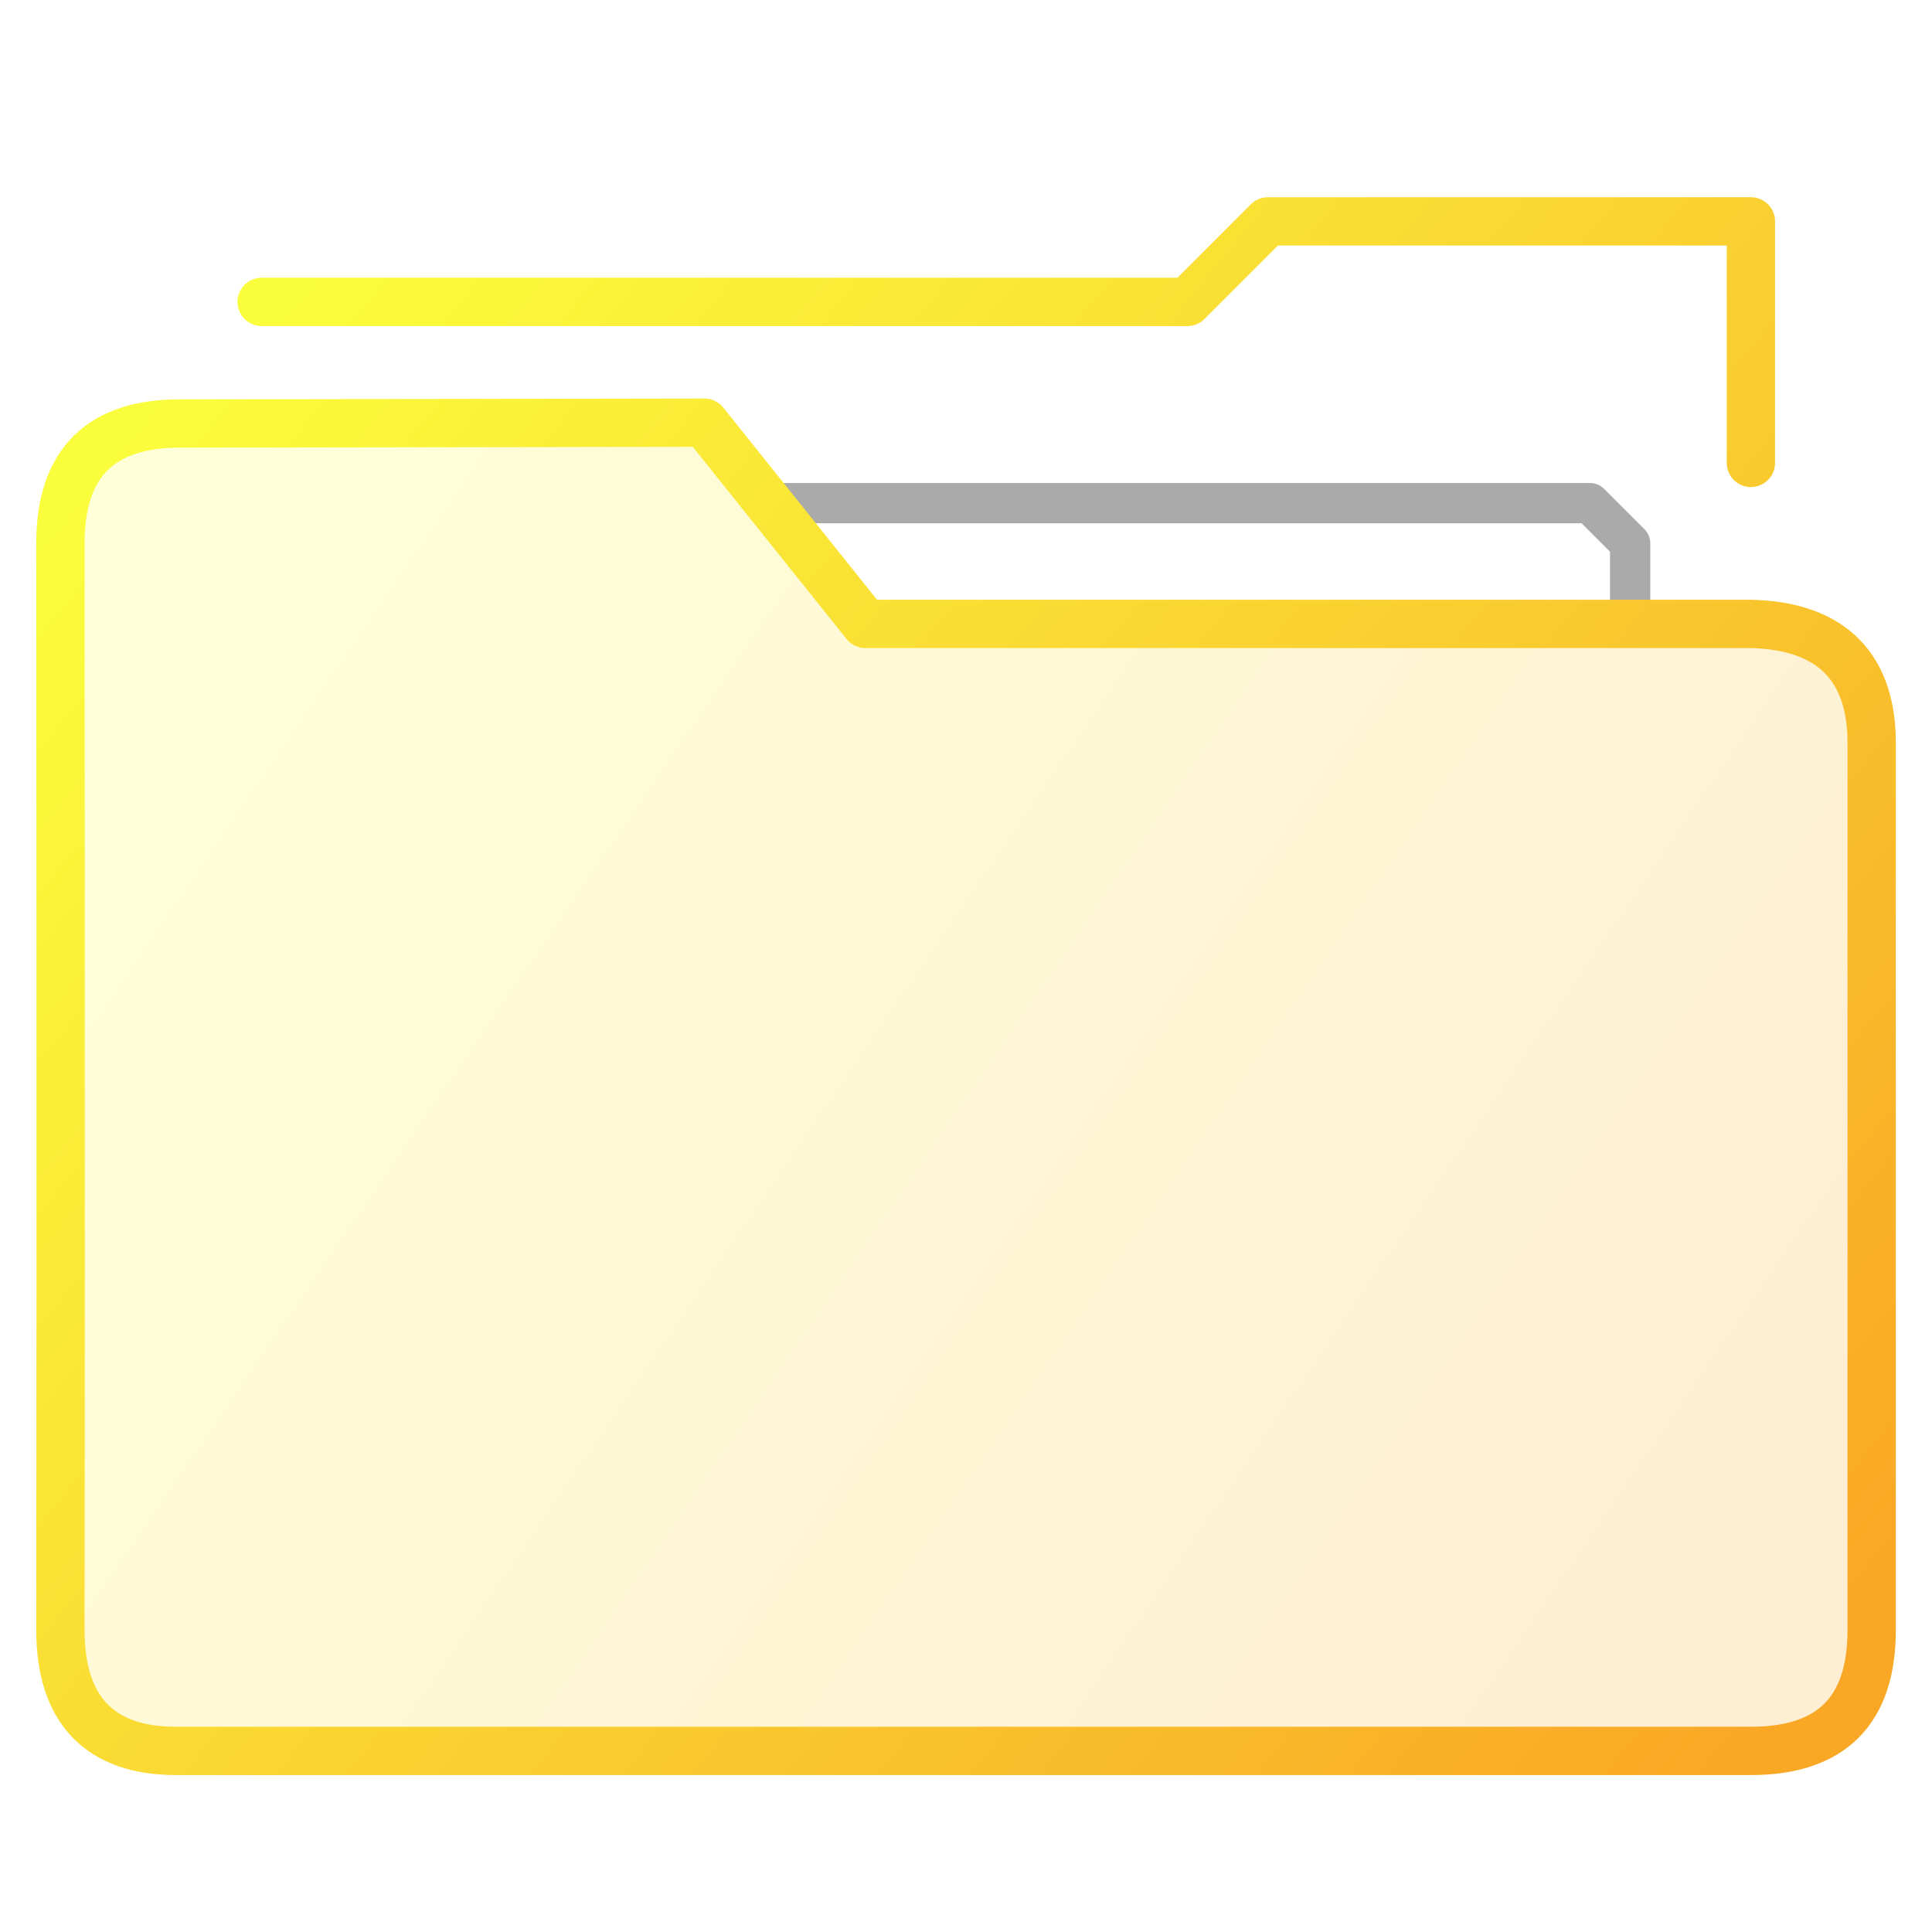
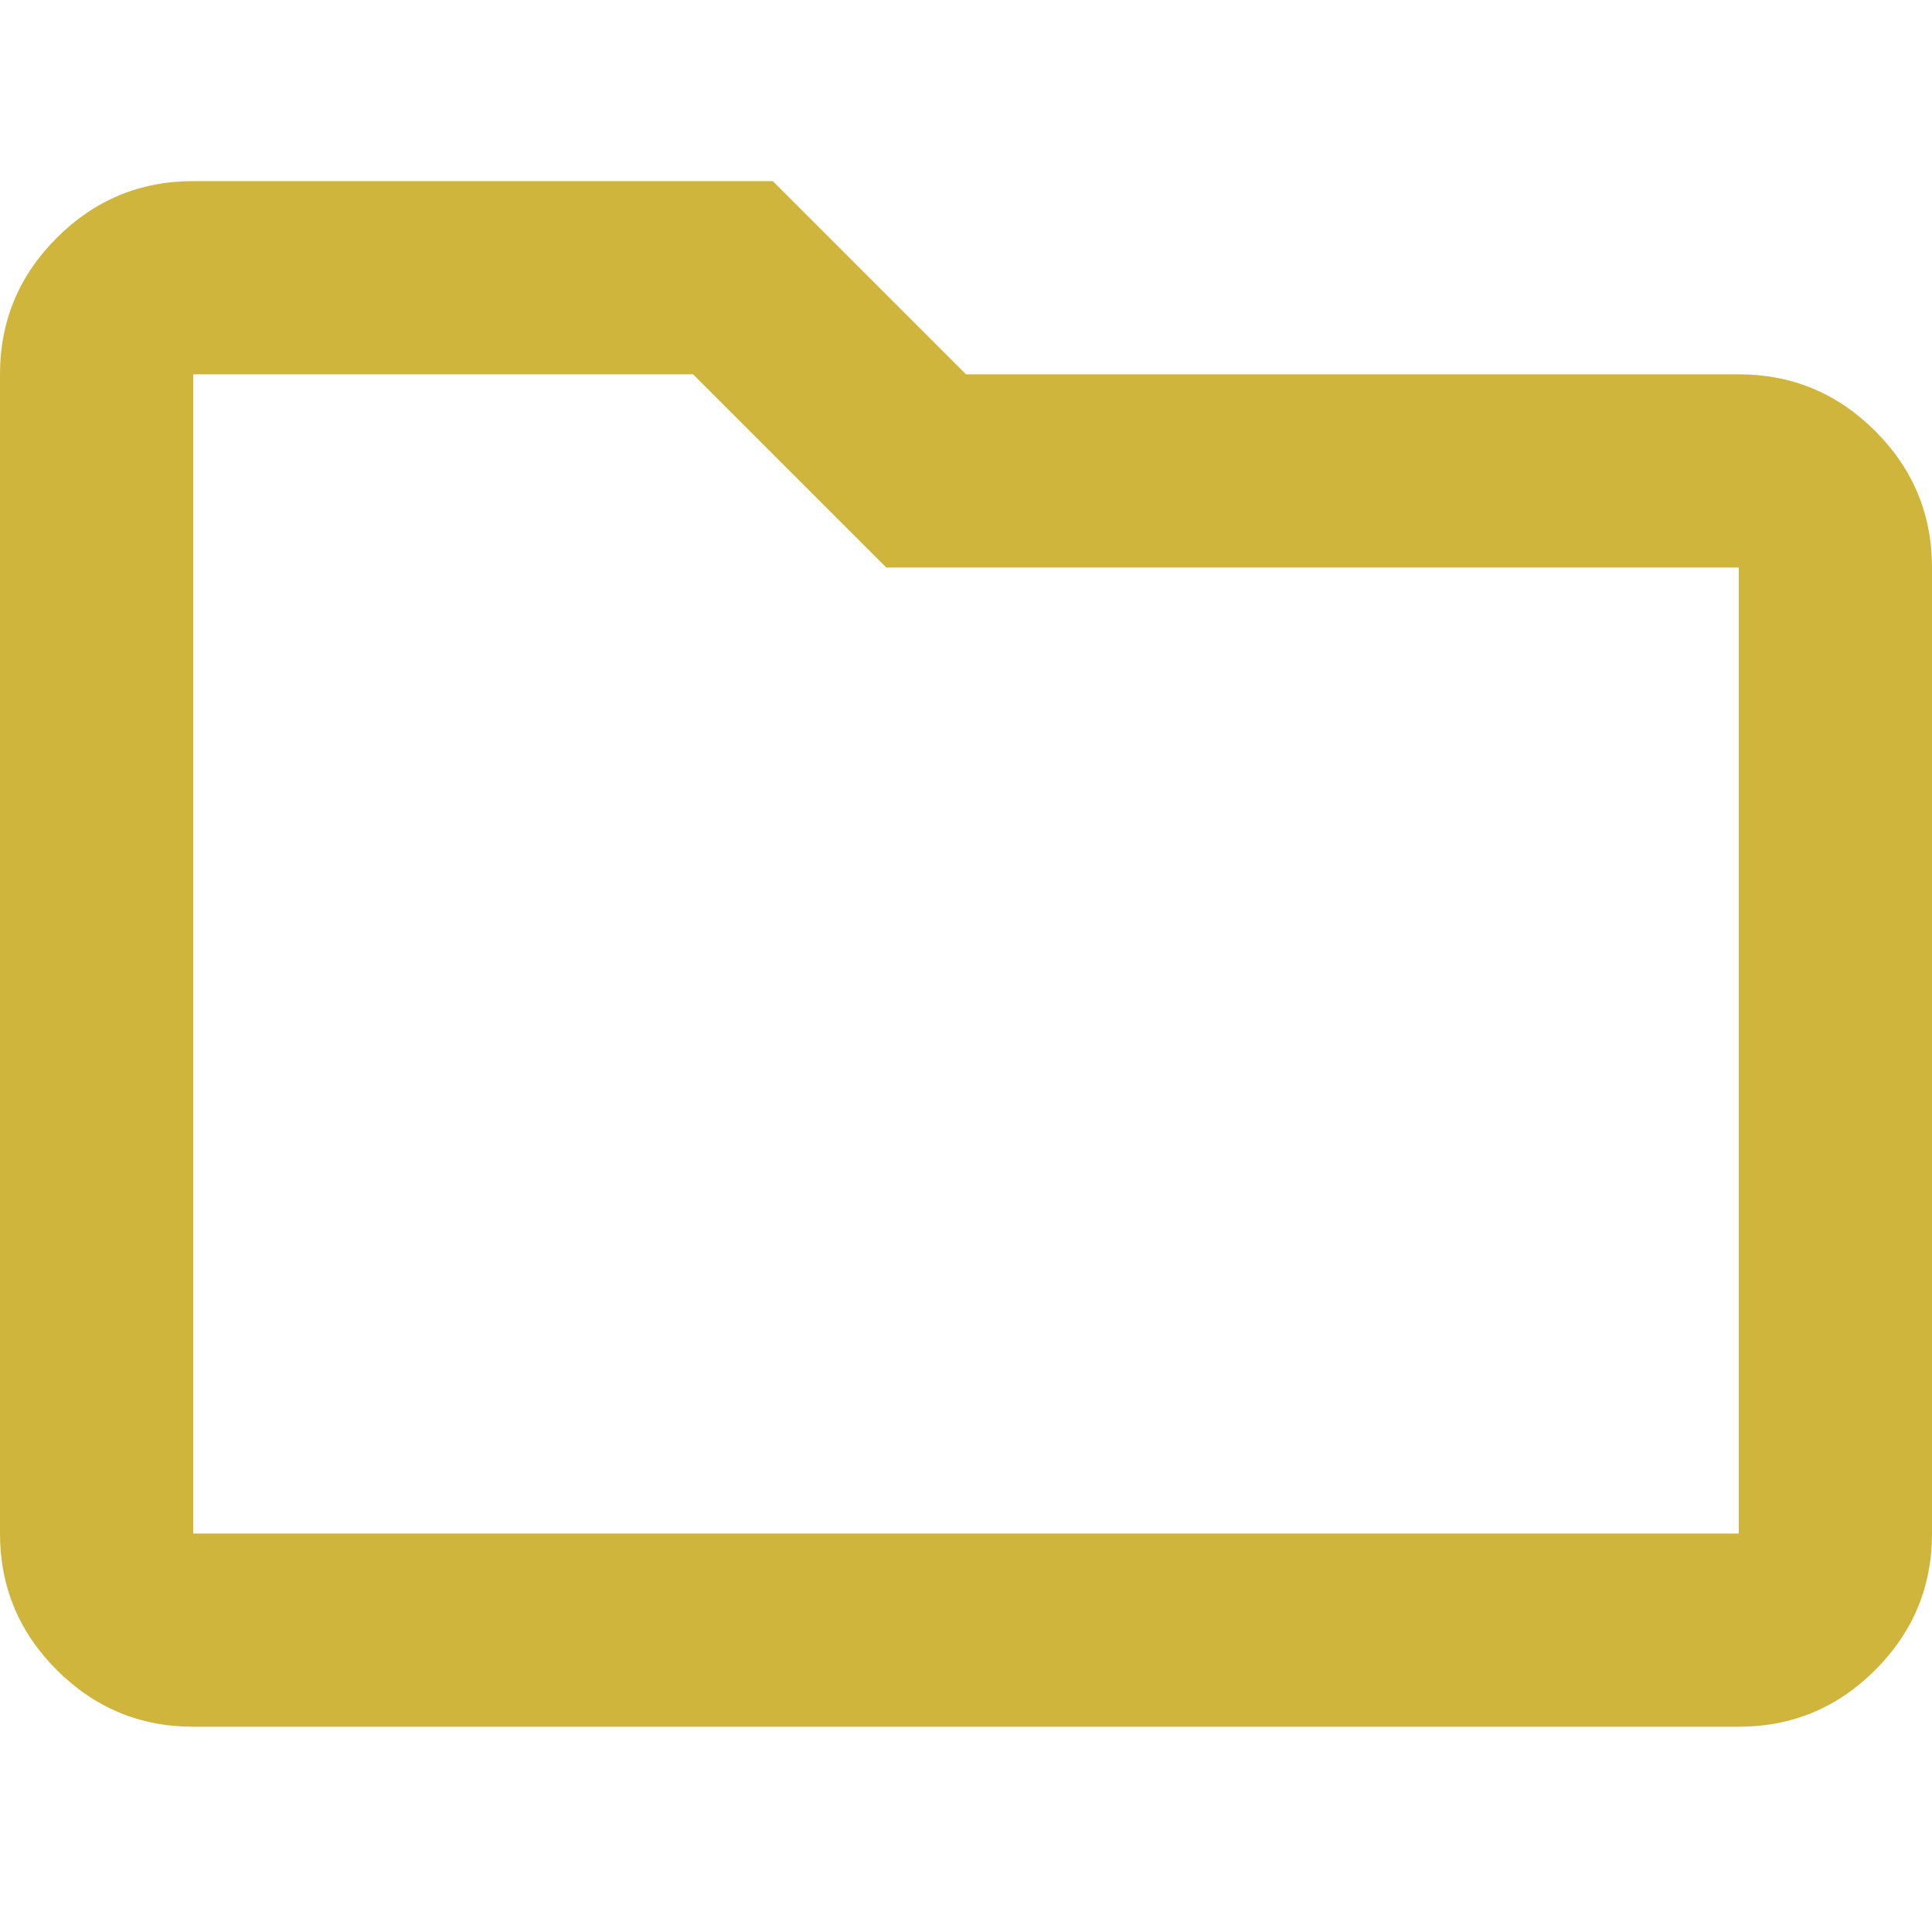
- <svg xmlns="http://www.w3.org/2000/svg" xmlns:xlink="http://www.w3.org/1999/xlink" height="48" width="48" version="1.1" id="svg25">
-   <defs id="defs29" />
-   <linearGradient id="a">
-     <stop offset="0" stop-color="#fafd3c" id="stop2" />
-     <stop offset="1" stop-color="#f9a825" id="stop4" />
-   </linearGradient>
-   <linearGradient id="b" gradientUnits="userSpaceOnUse" x1="-54.435" x2="-19.412" xlink:href="#a" y1="14.268" y2="39.284" />
-   <linearGradient id="c" gradientUnits="userSpaceOnUse" x1="-54.435" x2="-14.409" xlink:href="#a" y1="11.618" y2="44.287" />
-   <linearGradient id="e" gradientUnits="userSpaceOnUse" x1="-54.437" x2="-14.411" xlink:href="#a" y1="13.314" y2="45.983" />
-   <linearGradient id="d" gradientUnits="userSpaceOnUse" x1="-54.435" x2="-16.41" y1="19.271" y2="45.288">
-     <stop offset="0" stop-color="#fafd3c" stop-opacity=".2" id="stop10" />
-     <stop offset="1" stop-color="#f9a825" stop-opacity=".2" id="stop12" />
-   </linearGradient>
-   <g transform="translate(59.9 -1.758) scale(.99935)" fill="#dfffff" fill-opacity=".078" stroke-width="1.401" stroke-linecap="round" stroke-linejoin="round" stroke="url(#b)" id="g23">
-     <path d="M-19.412 17.27v-2.002l-1-1h-20.014" fill="none" stroke="#aaa" stroke-width="1.001" id="path15" />
-     <g clip-rule="evenodd" stroke="url(#c)" stroke-width="1.201" transform="translate(0 -2.001)" id="g21">
-       <path d="M-38.424 19.271l-4.003-5.003-12.98.021c-2.03-.021-3.03.98-3.03 2.98 0 0 .013 17.915 0 27.018 0 2.002 1 3.002 2.869 3.002h39.158c2.001 0 3.002-1 3.002-3.002V22.273c.017-1.87-.946-2.955-3.002-3.002z" fill="url(#d)" fill-opacity="1" fill-rule="evenodd" id="path17" />
-       <path d="M-16.41 15.268V9.264h-12.008l-2.001 2.002h-23.015" fill="none" stroke="url(#e)" id="path19" />
-     </g>
-   </g>
+ <svg xmlns="http://www.w3.org/2000/svg" width="48" height="48" viewBox="0 0 64 64" fill="none">
+   <path d="M6.4 57.2C4.64 57.2 3.133 56.573 1.88 55.32C0.627 54.067 0 52.56 0 50.8V12.4C0 10.64 0.627 9.133 1.88 7.88C3.133 6.627 4.64 6 6.4 6H25.6L32 12.4H57.6C59.36 12.4 60.867 13.027 62.12 14.28C63.373 15.533 64 17.04 64 18.8V50.8C64 52.56 63.373 54.067 62.12 55.32C60.867 56.573 59.36 57.2 57.6 57.2H6.4ZM6.4 50.8H57.6V18.8H29.36L22.96 12.4H6.4V50.8Z" fill="#CFB53B" />
</svg>
